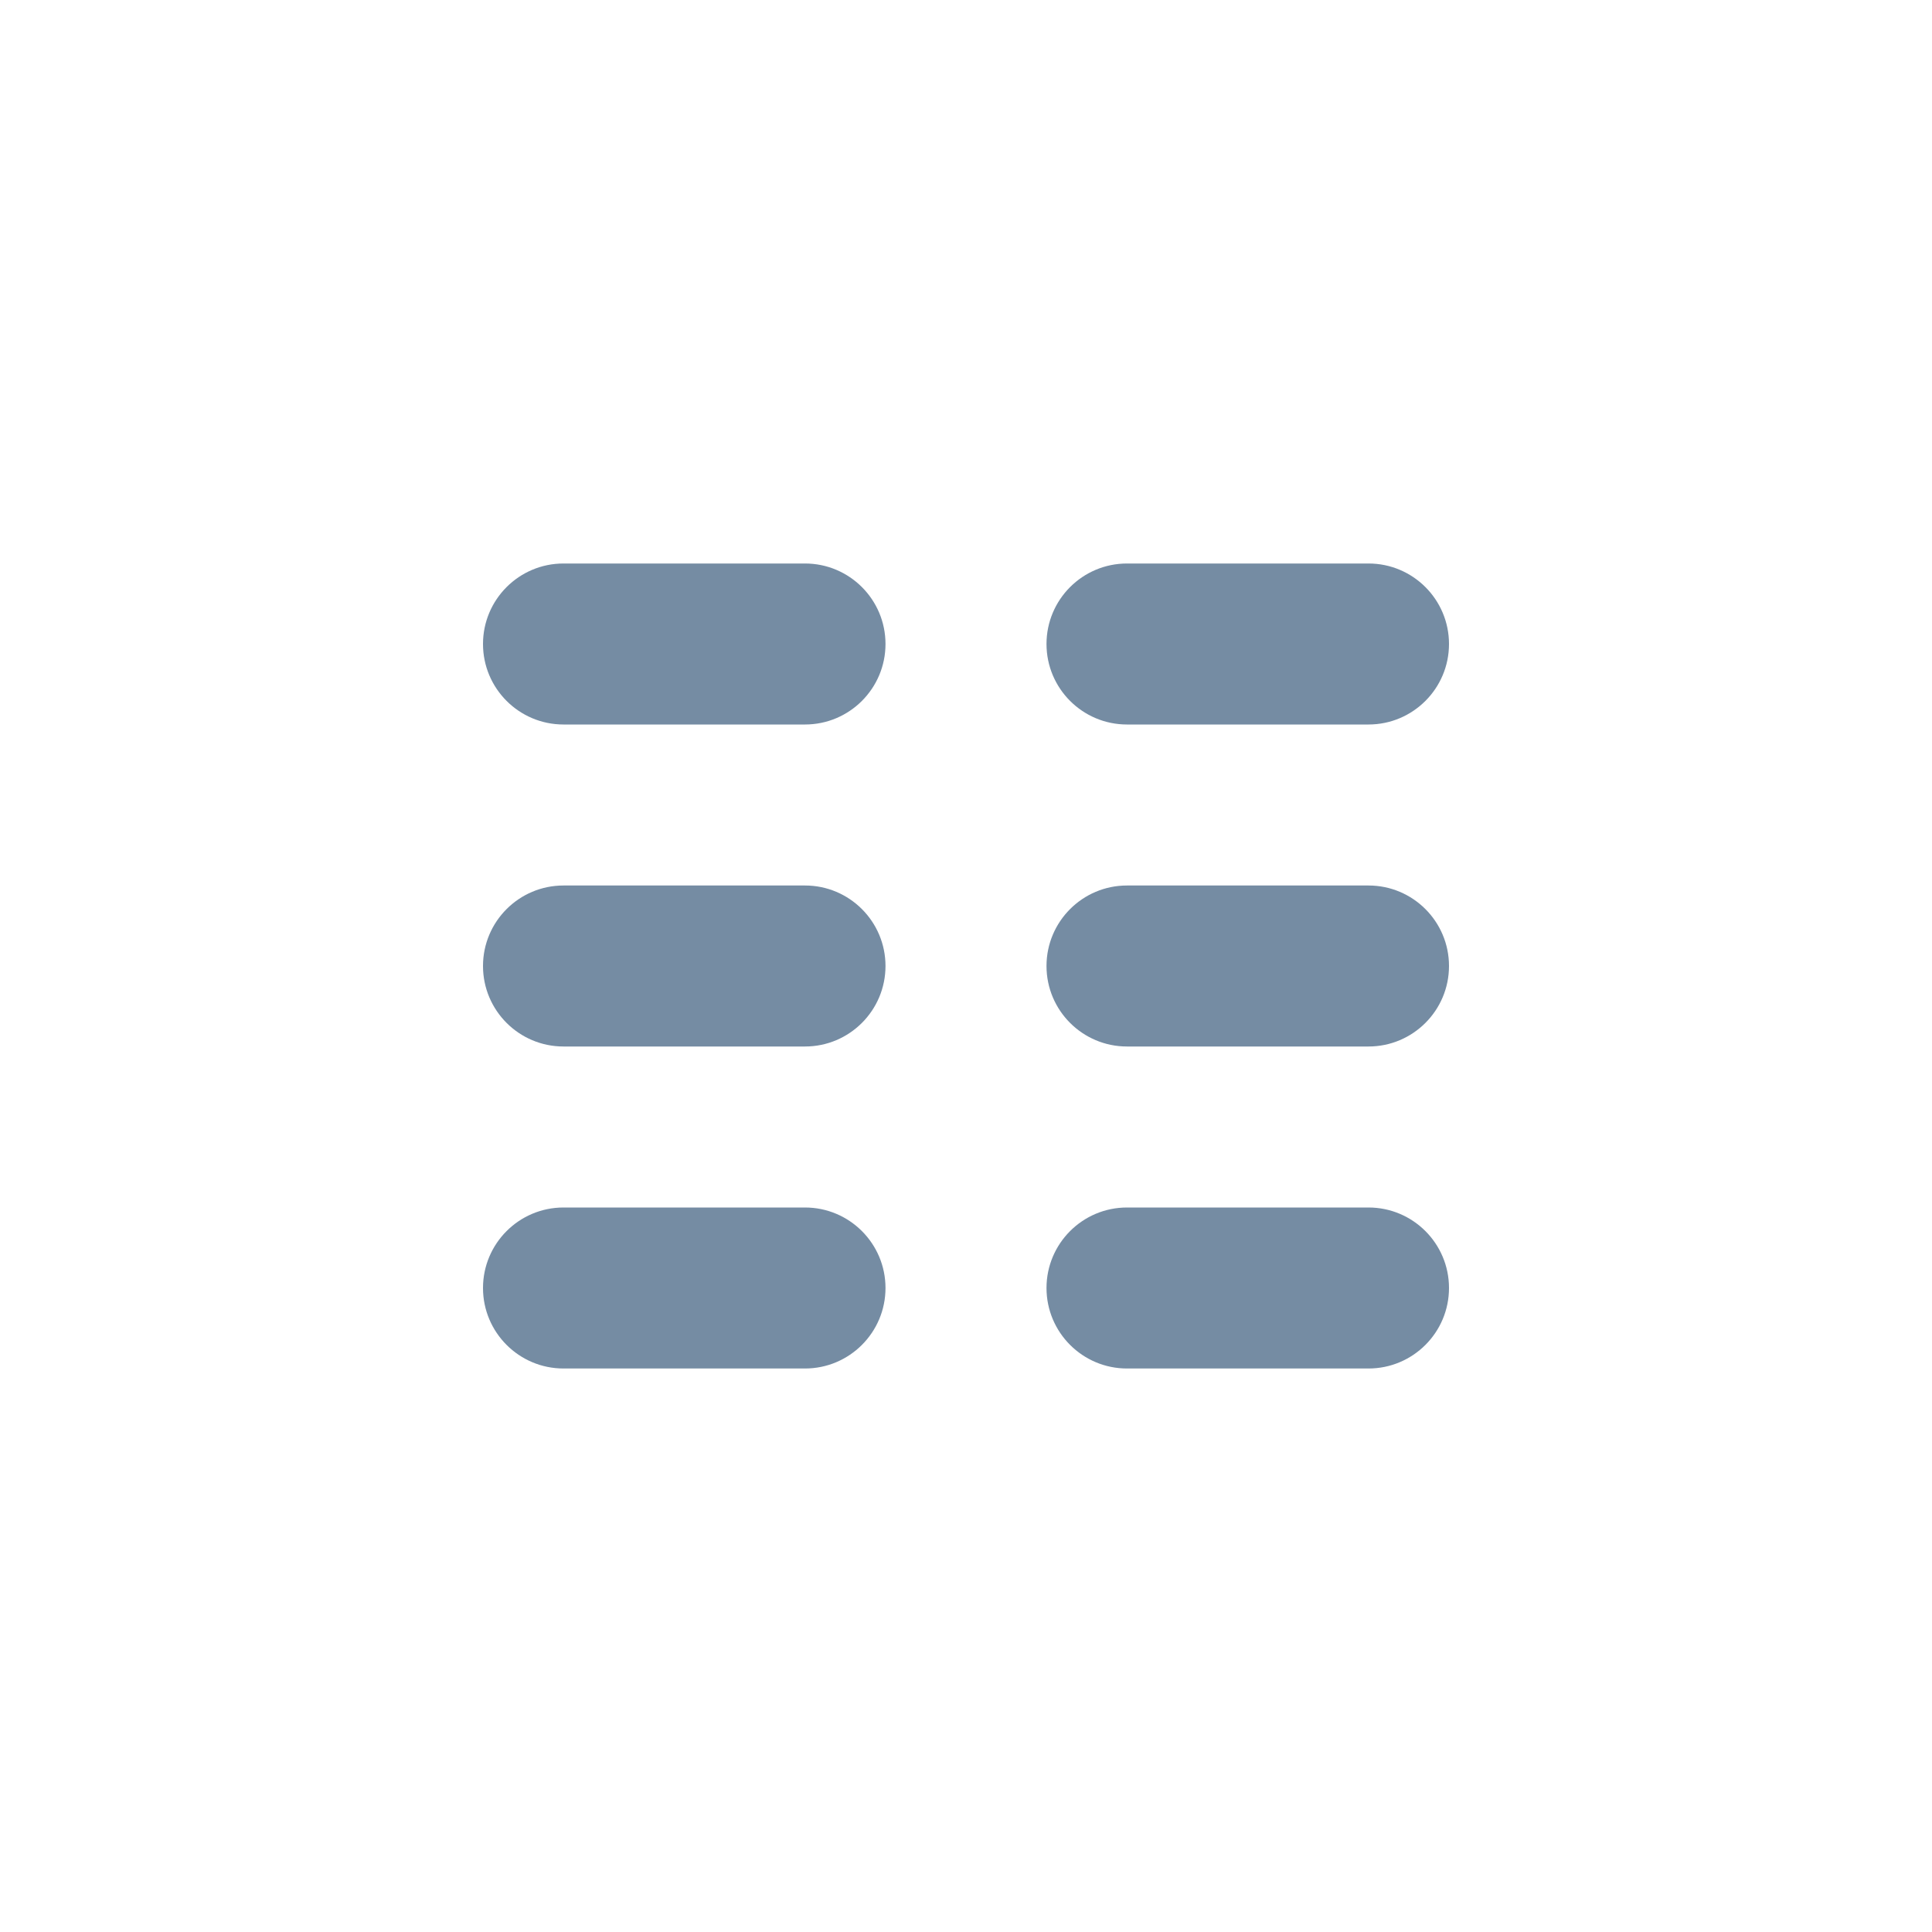
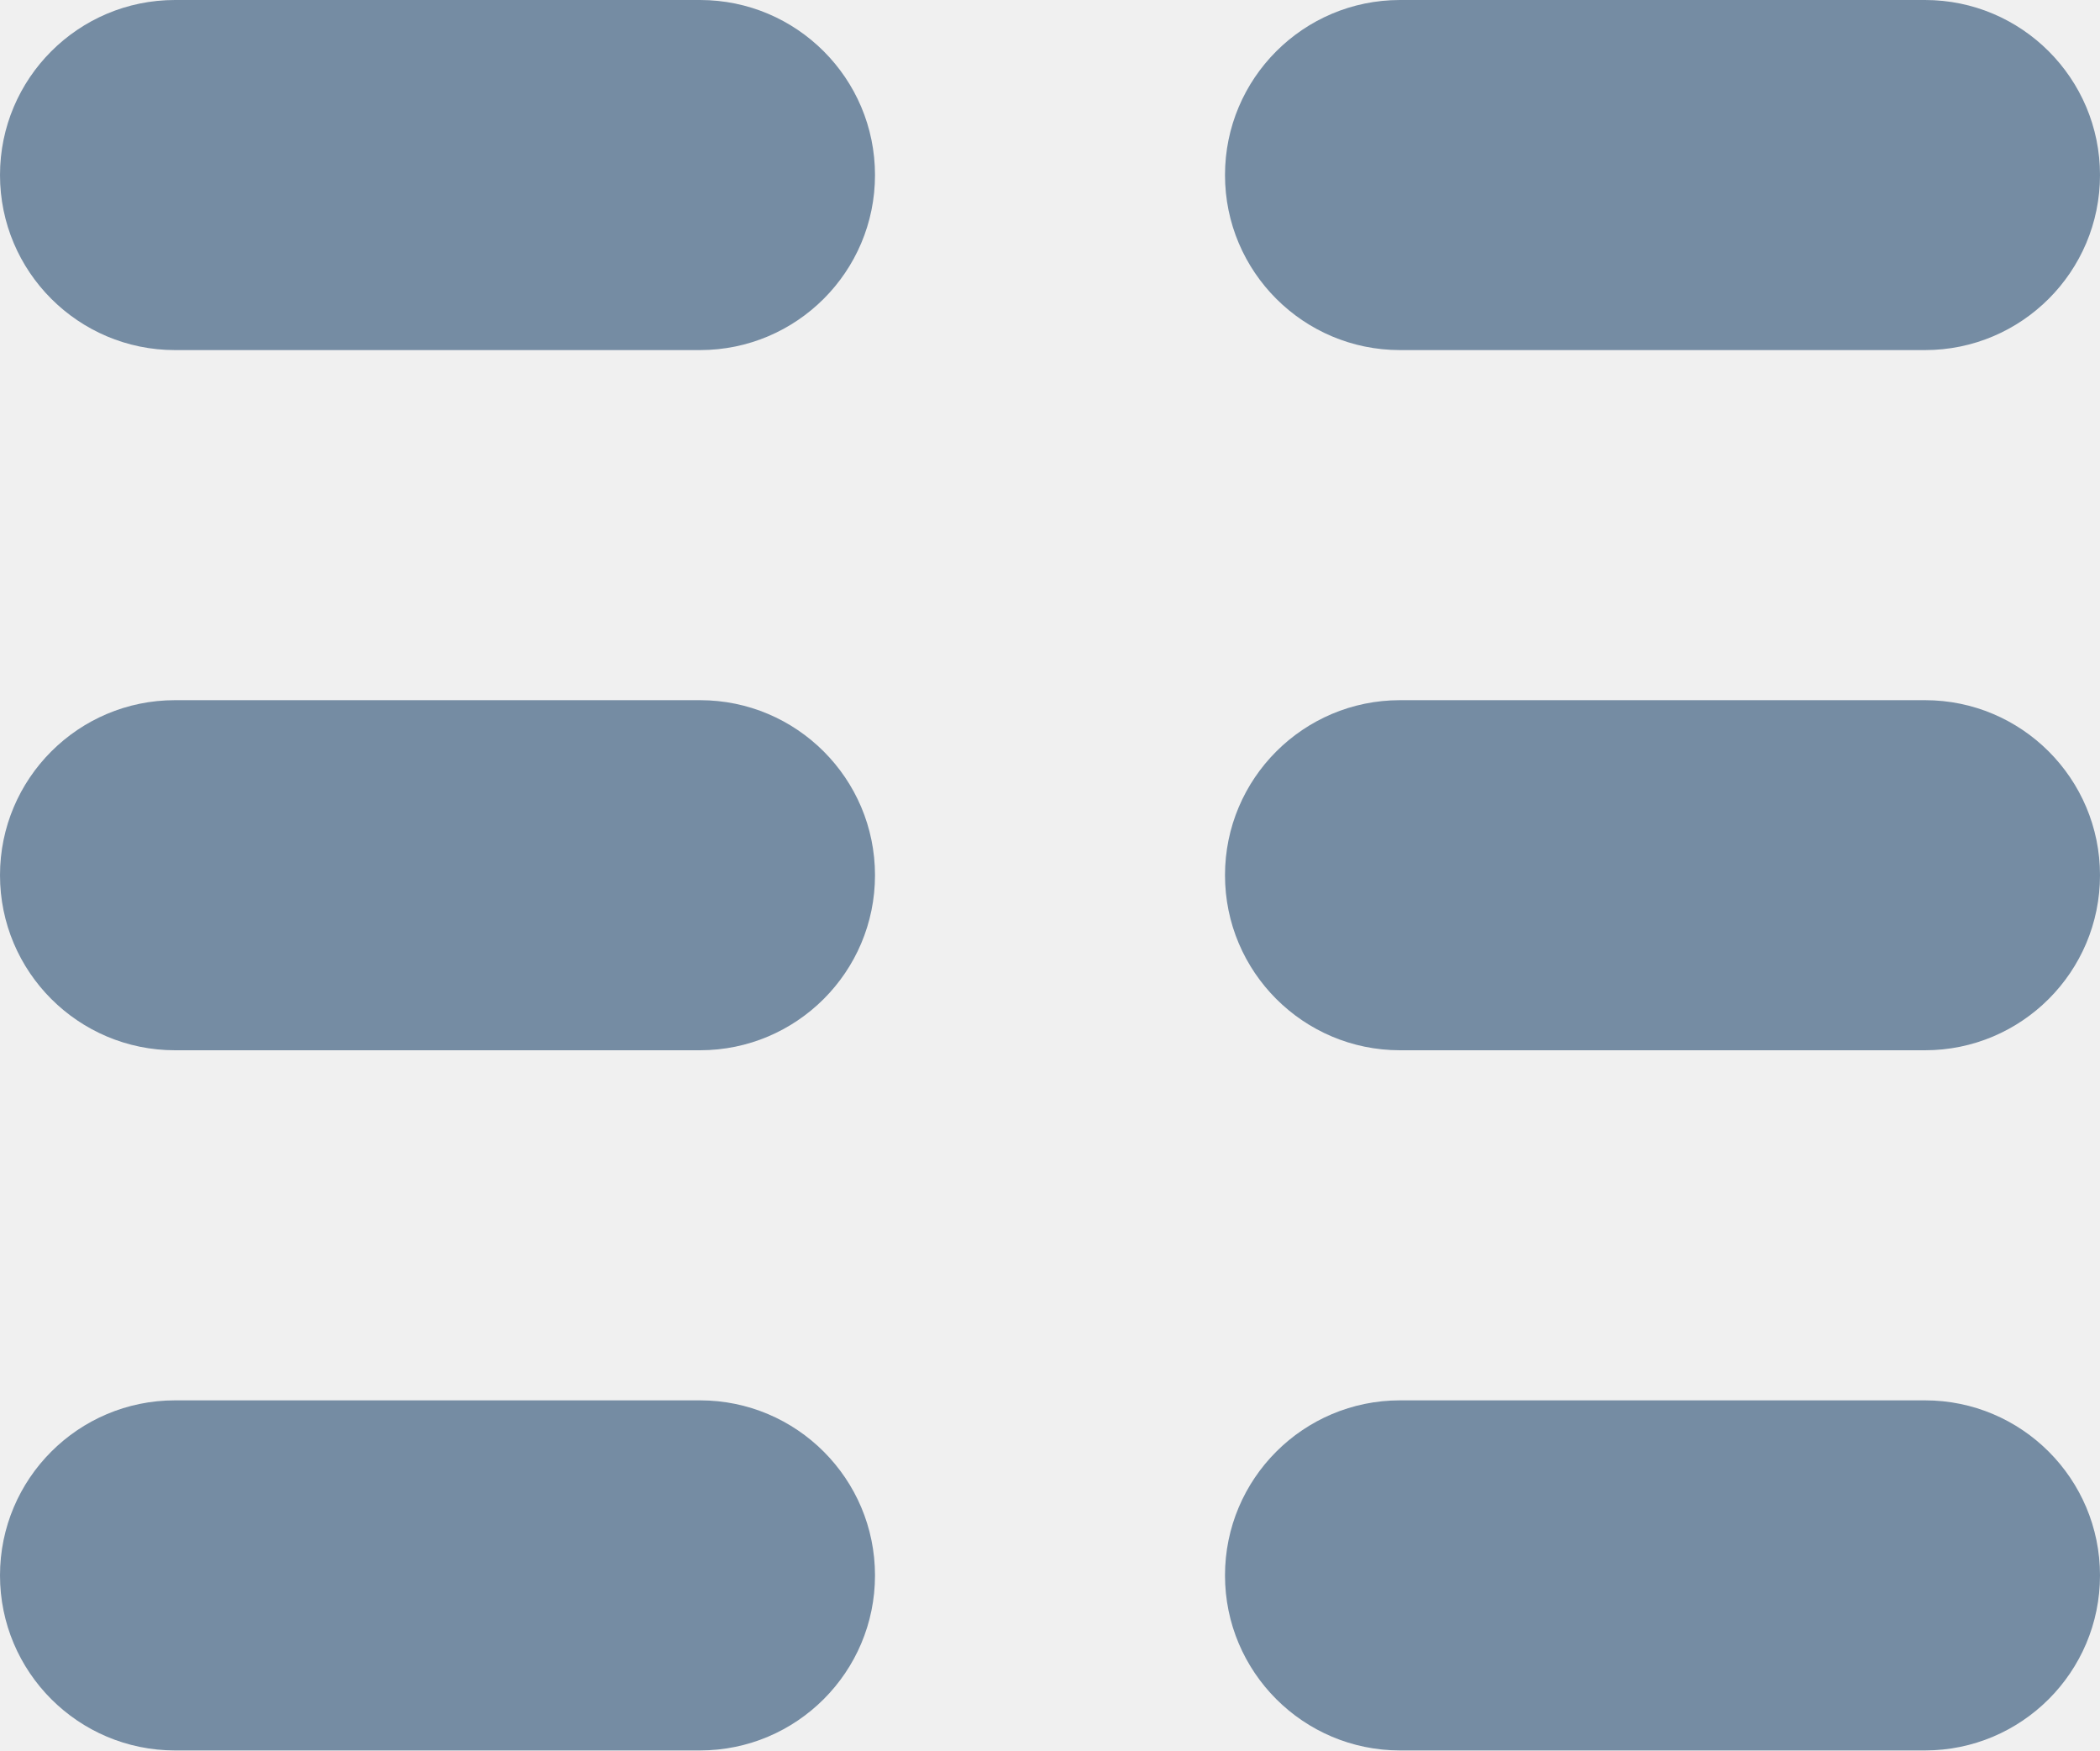
- <svg xmlns="http://www.w3.org/2000/svg" id="meteor-icon-kit__regular-line-column-xs" viewBox="0 0 24 24" fill="none">
-   <rect width="24" height="24" fill="white" />
-   <path d="M10 7H7C6.448 7 6 7.448 6 8C6 8.552 6.448 9 7 9H10C10.552 9 11 8.552 11 8C11 7.448 10.552 7 10 7Z" fill="#758CA3" />
-   <path d="M10 11H7C6.448 11 6 11.448 6 12C6 12.552 6.448 13 7 13H10C10.552 13 11 12.552 11 12C11 11.448 10.552 11 10 11Z" fill="#758CA3" />
-   <path d="M10 15H7C6.448 15 6 15.448 6 16C6 16.552 6.448 17 7 17H10C10.552 17 11 16.552 11 16C11 15.448 10.552 15 10 15Z" fill="#758CA3" />
-   <path d="M17 7H14C13.448 7 13 7.448 13 8C13 8.552 13.448 9 14 9H17C17.552 9 18 8.552 18 8C18 7.448 17.552 7 17 7Z" fill="#758CA3" />
-   <path d="M17 11H14C13.448 11 13 11.448 13 12C13 12.552 13.448 13 14 13H17C17.552 13 18 12.552 18 12C18 11.448 17.552 11 17 11Z" fill="#758CA3" />
-   <path d="M17 15H14C13.448 15 13 15.448 13 16C13 16.552 13.448 17 14 17H17C17.552 17 18 16.552 18 16C18 15.448 17.552 15 17 15Z" fill="#758CA3" />
+ <svg xmlns="http://www.w3.org/2000/svg" id="meteor-icon-kit__regular-line-column-xs" viewBox="0 0 12 10" fill="none">
+   <path d="M4 0H1C0.448 0 0 0.448 0 1C0 1.552 0.448 2 1 2H4C4.552 2 5 1.552 5 1C5 0.448 4.552 0 4 0z" fill="#758CA3" />
+   <path d="M4 4H1C0.448 4 0 4.448 0 5C0 5.552 0.448 6 1 6H4C4.552 6 5 5.552 5 5C5 4.448 4.552 4 4 4z" fill="#758CA3" />
+   <path d="M4 8H1C0.448 8 0 8.448 0 9C0 9.552 0.448 10 1 10H4C4.552 10 5 9.552 5 9C5 8.448 4.552 8 4 8z" fill="#758CA3" />
+   <path d="M11 0H8C7.448 0 7 0.448 7 1C7 1.552 7.448 2 8 2H11C11.552 2 12 1.552 12 1C12 0.448 11.552 0 11 0z" fill="#758CA3" />
+   <path d="M11 4H8C7.448 4 7 4.448 7 5C7 5.552 7.448 6 8 6H11C11.552 6 12 5.552 12 5C12 4.448 11.552 4 11 4z" fill="#758CA3" />
+   <path d="M11 8H8C7.448 8 7 8.448 7 9C7 9.552 7.448 10 8 10H11C11.552 10 12 9.552 12 9C12 8.448 11.552 8 11 8z" fill="#758CA3" />
</svg>
